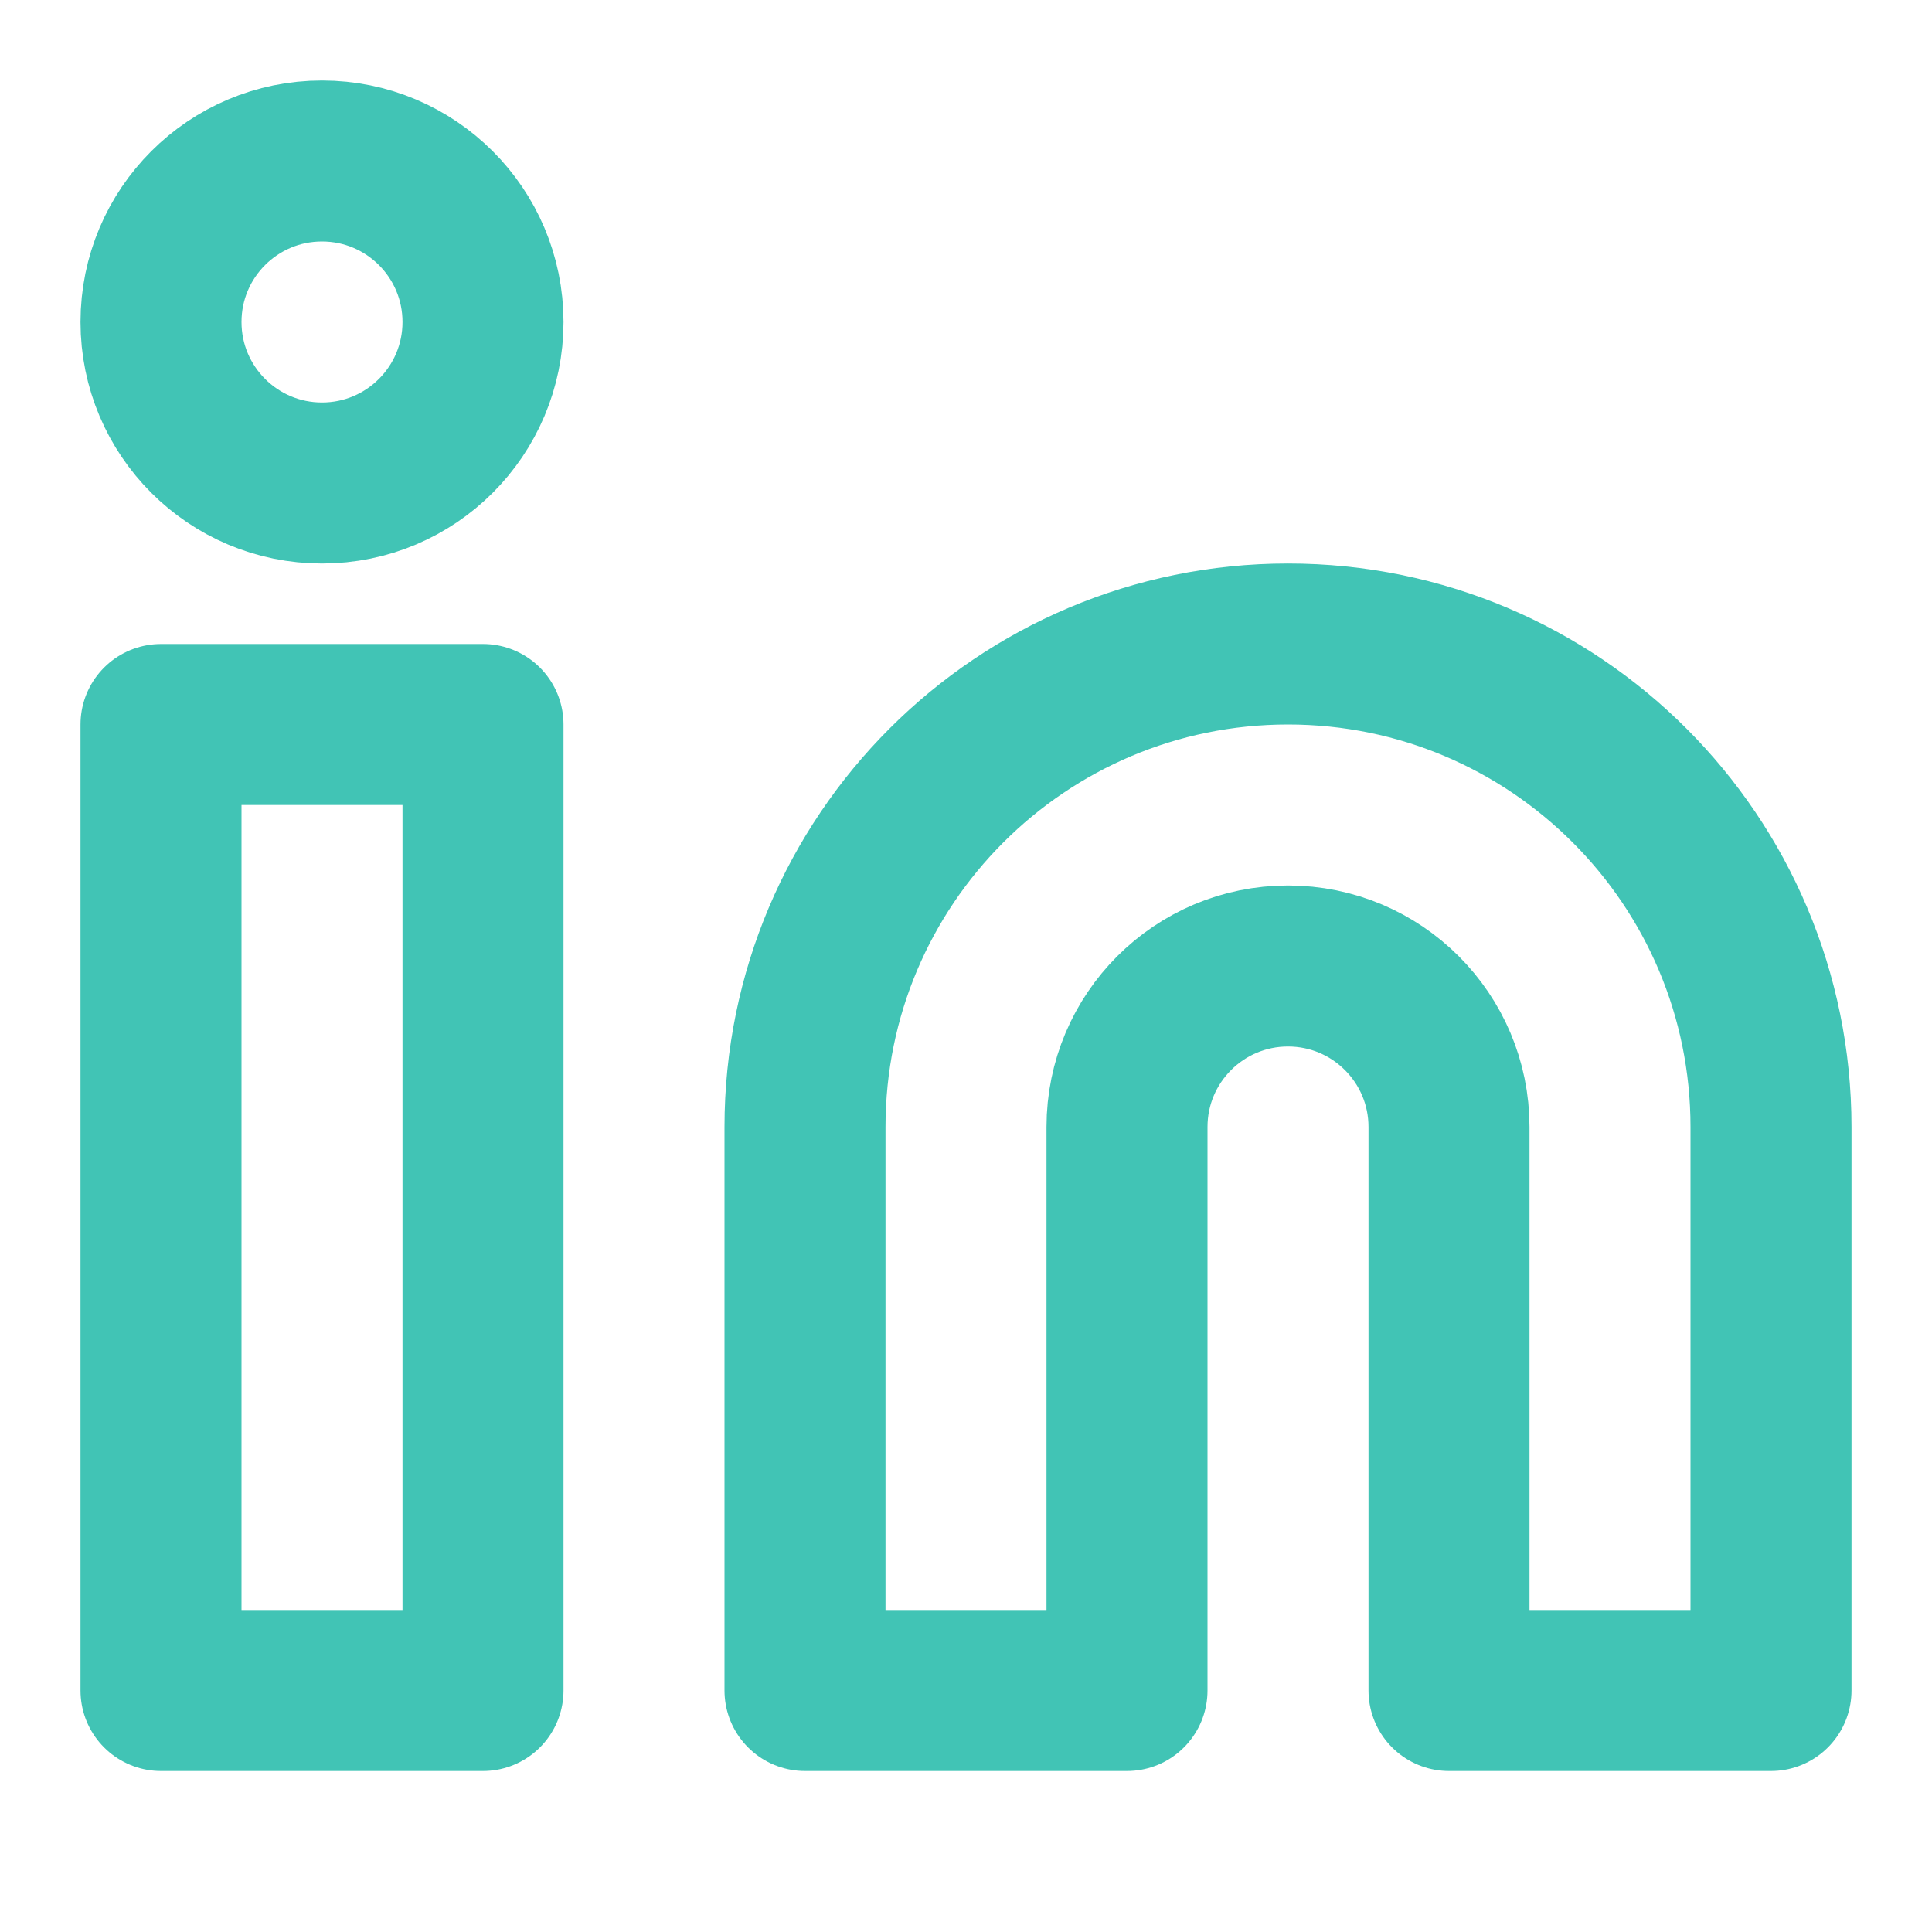
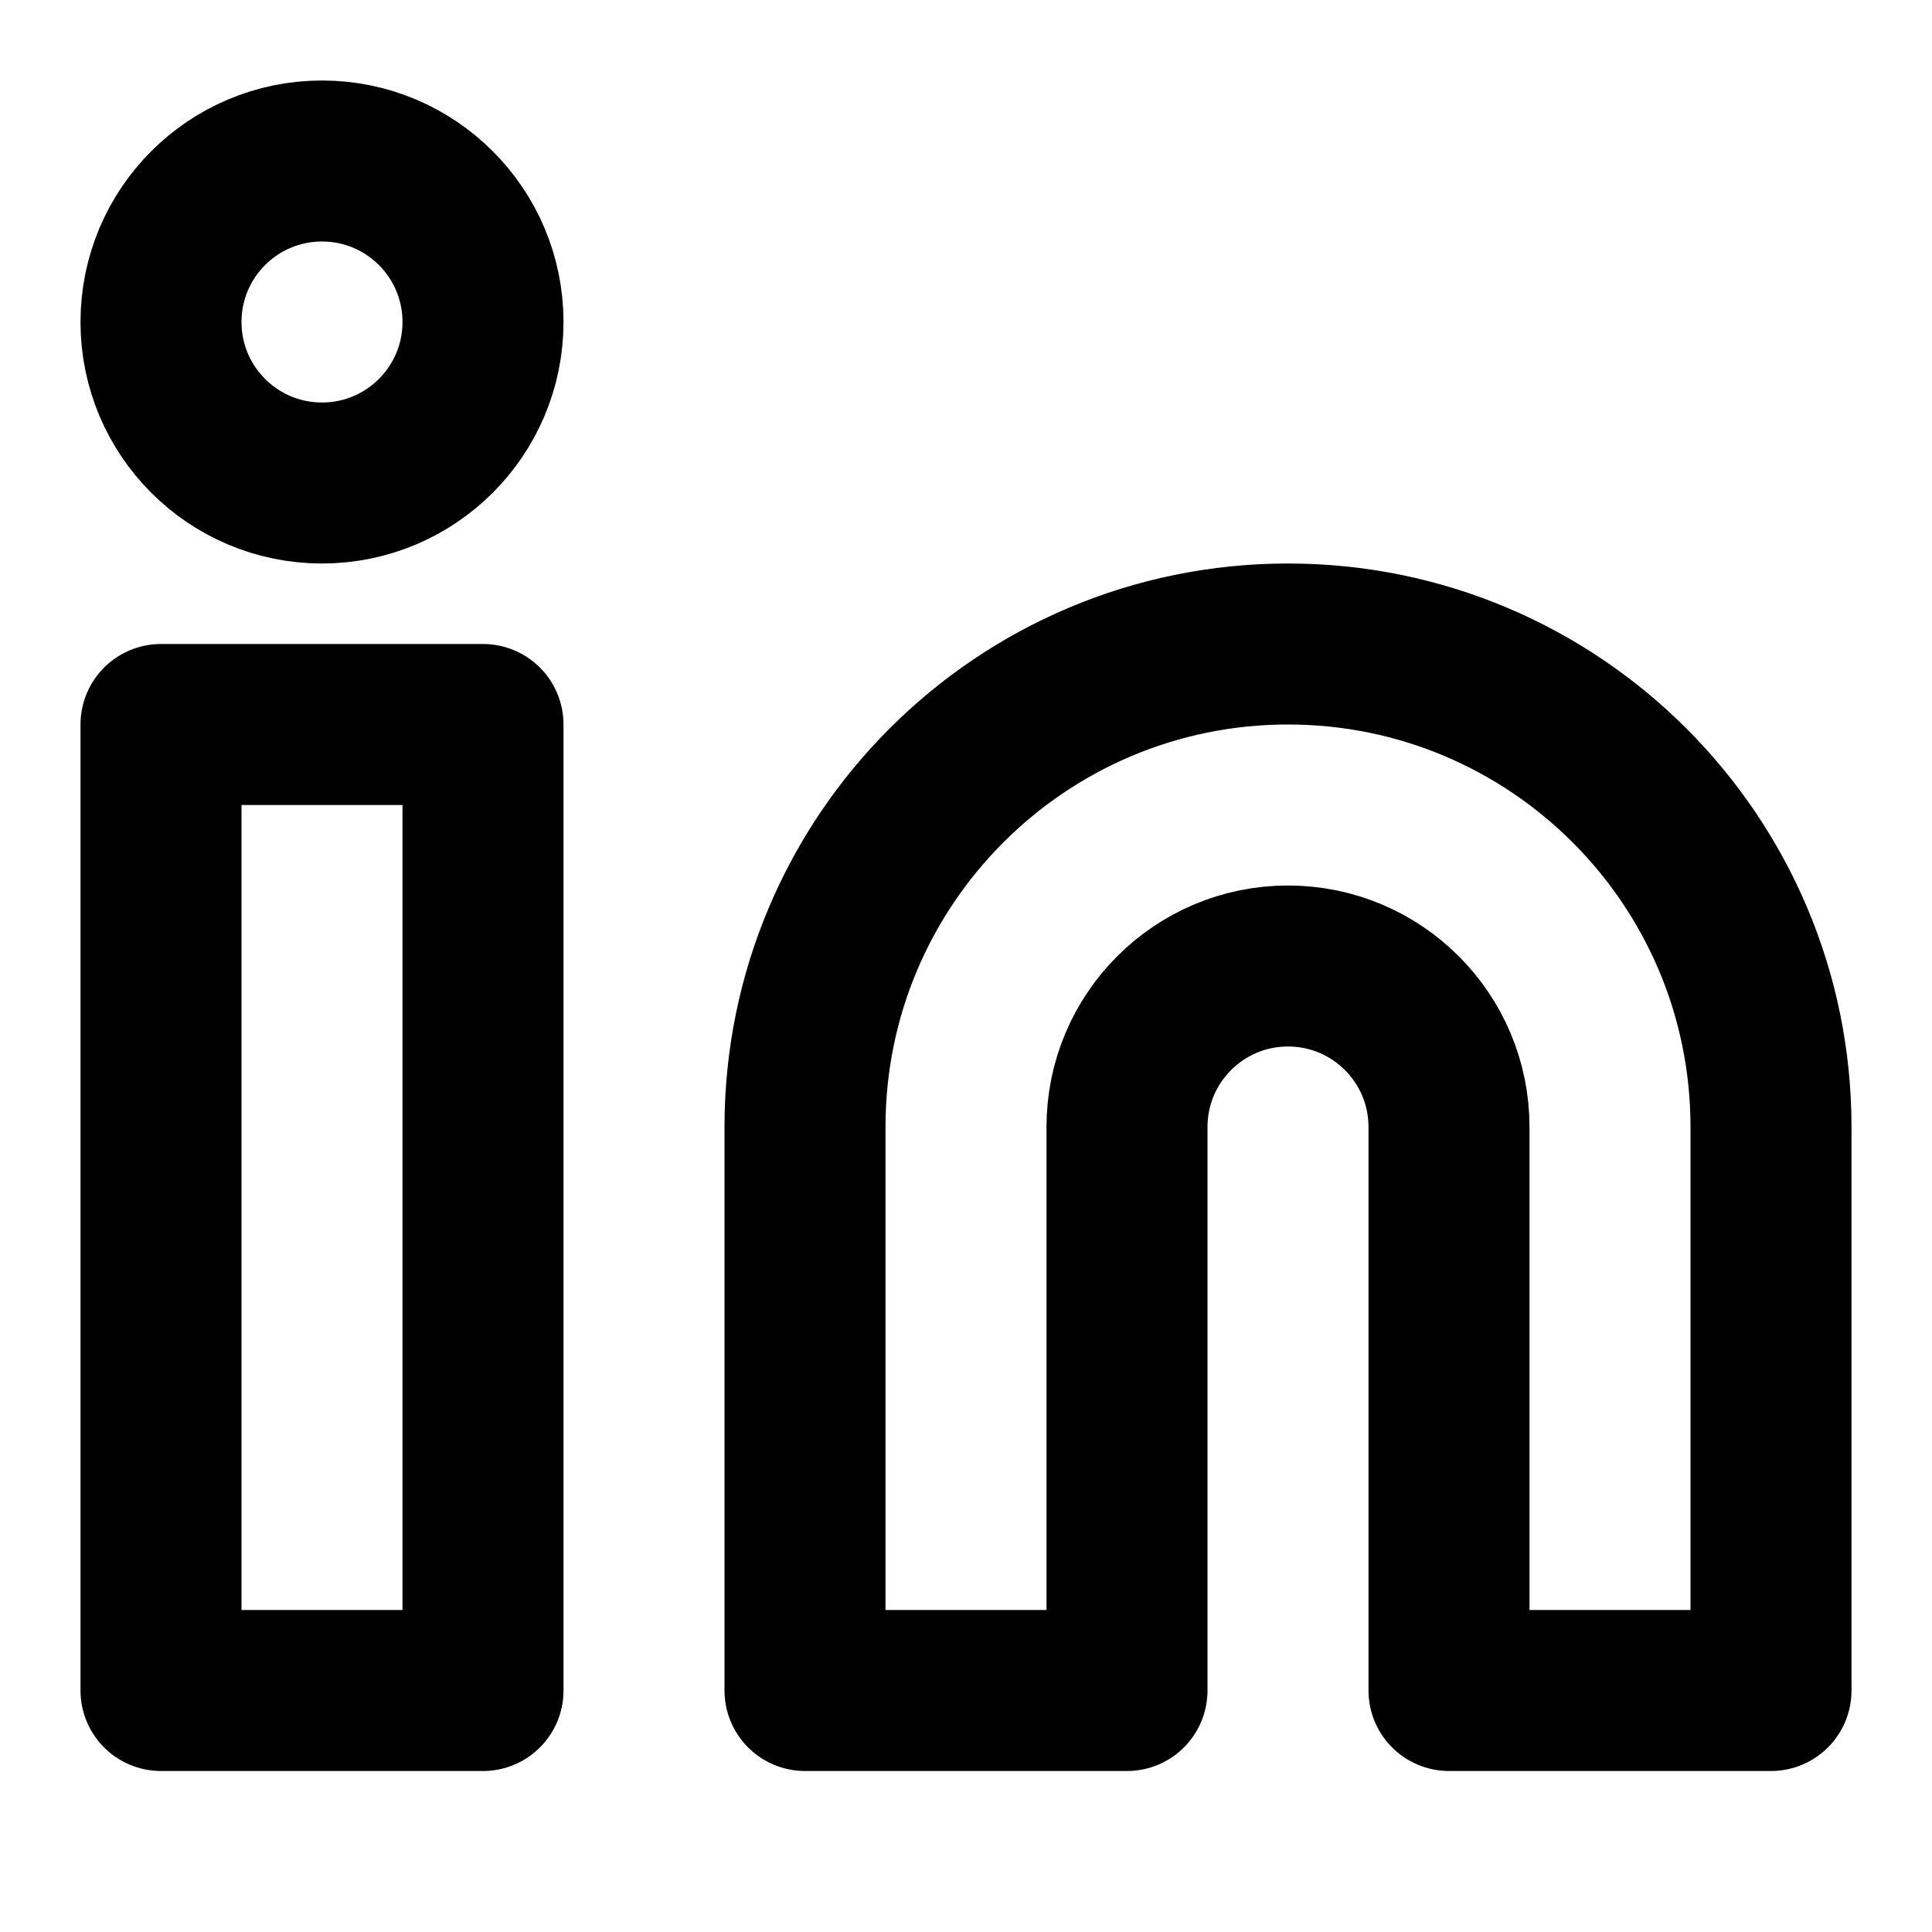
- <svg xmlns="http://www.w3.org/2000/svg" width="32" height="32" viewBox="0 0 24 24" fill="none" stroke="rgb(65, 196, 181)" stroke-width="2" stroke-linecap="round" stroke-linejoin="round" class="feather feather-linkedin">
+ <svg xmlns="http://www.w3.org/2000/svg" width="32" height="32" viewBox="0 0 24 24" fill="none" stroke="#000" stroke-width="2" stroke-linecap="round" stroke-linejoin="round" class="feather feather-linkedin">
  <path d="M16 8a6 6 0 0 1 6 6v7h-4v-7a2 2 0 0 0-2-2 2 2 0 0 0-2 2v7h-4v-7a6 6 0 0 1 6-6z" />
  <rect x="2" y="9" width="4" height="12" />
  <circle cx="4" cy="4" r="2" />
</svg>
